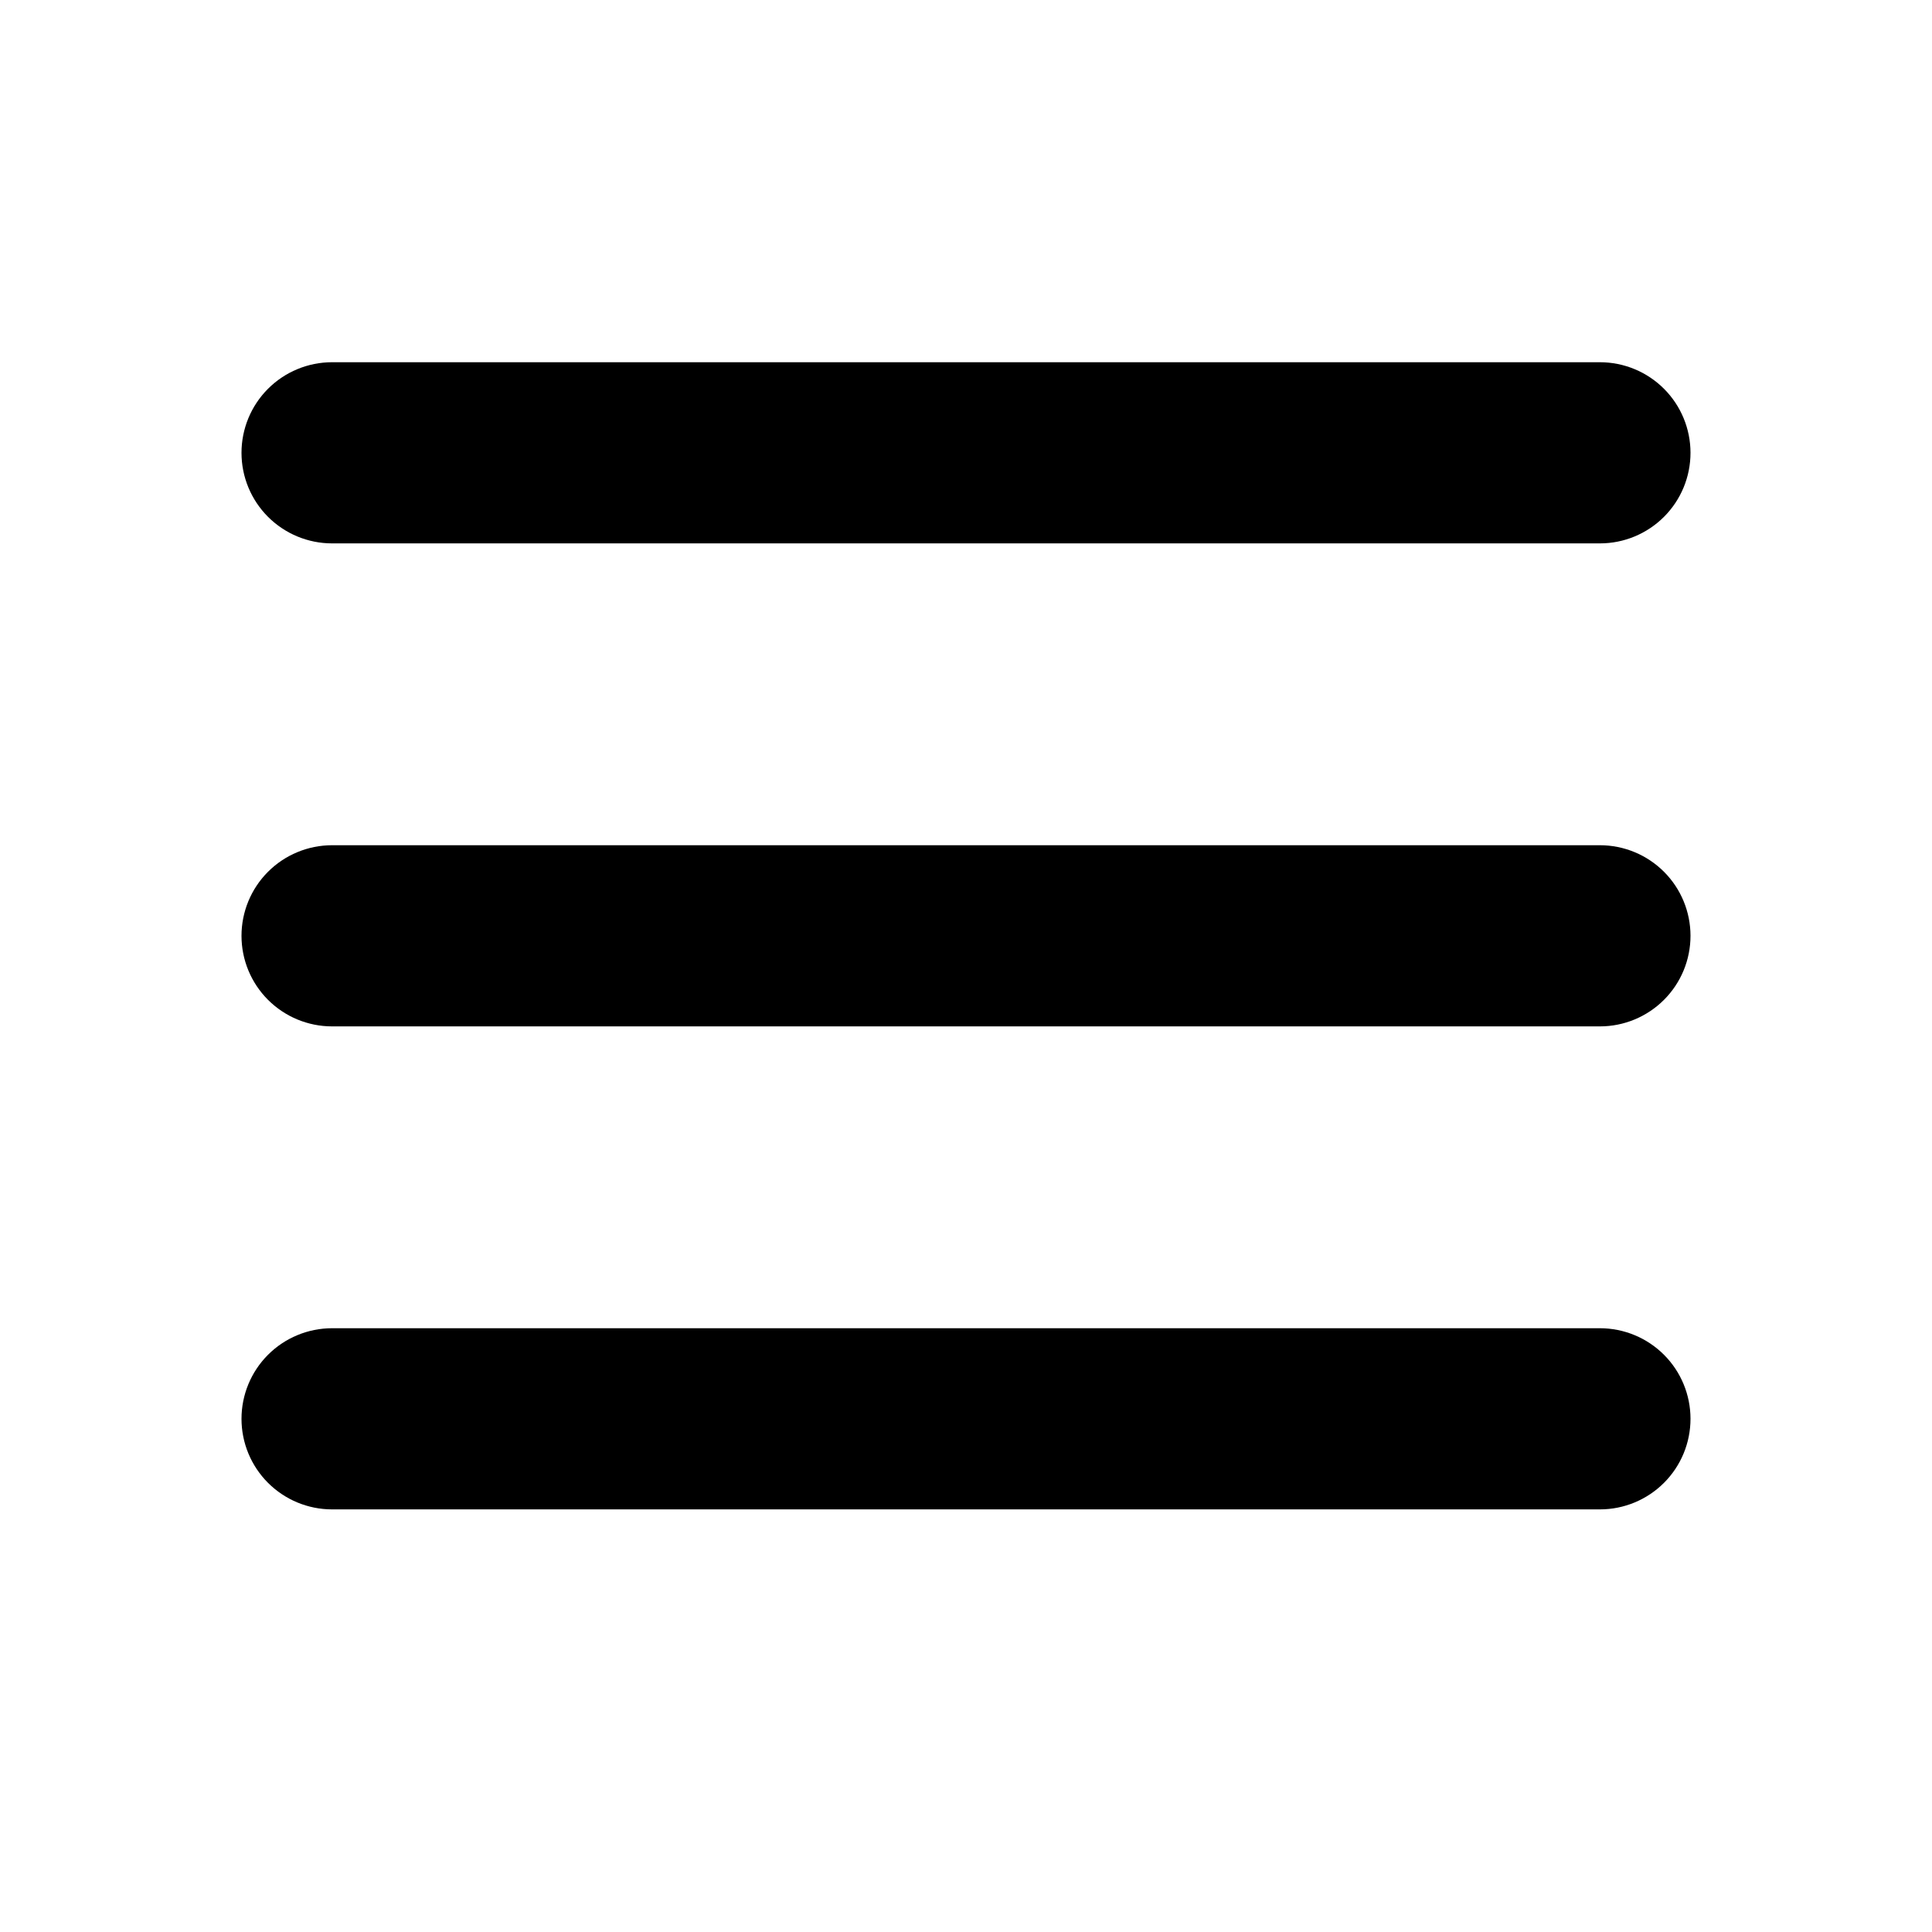
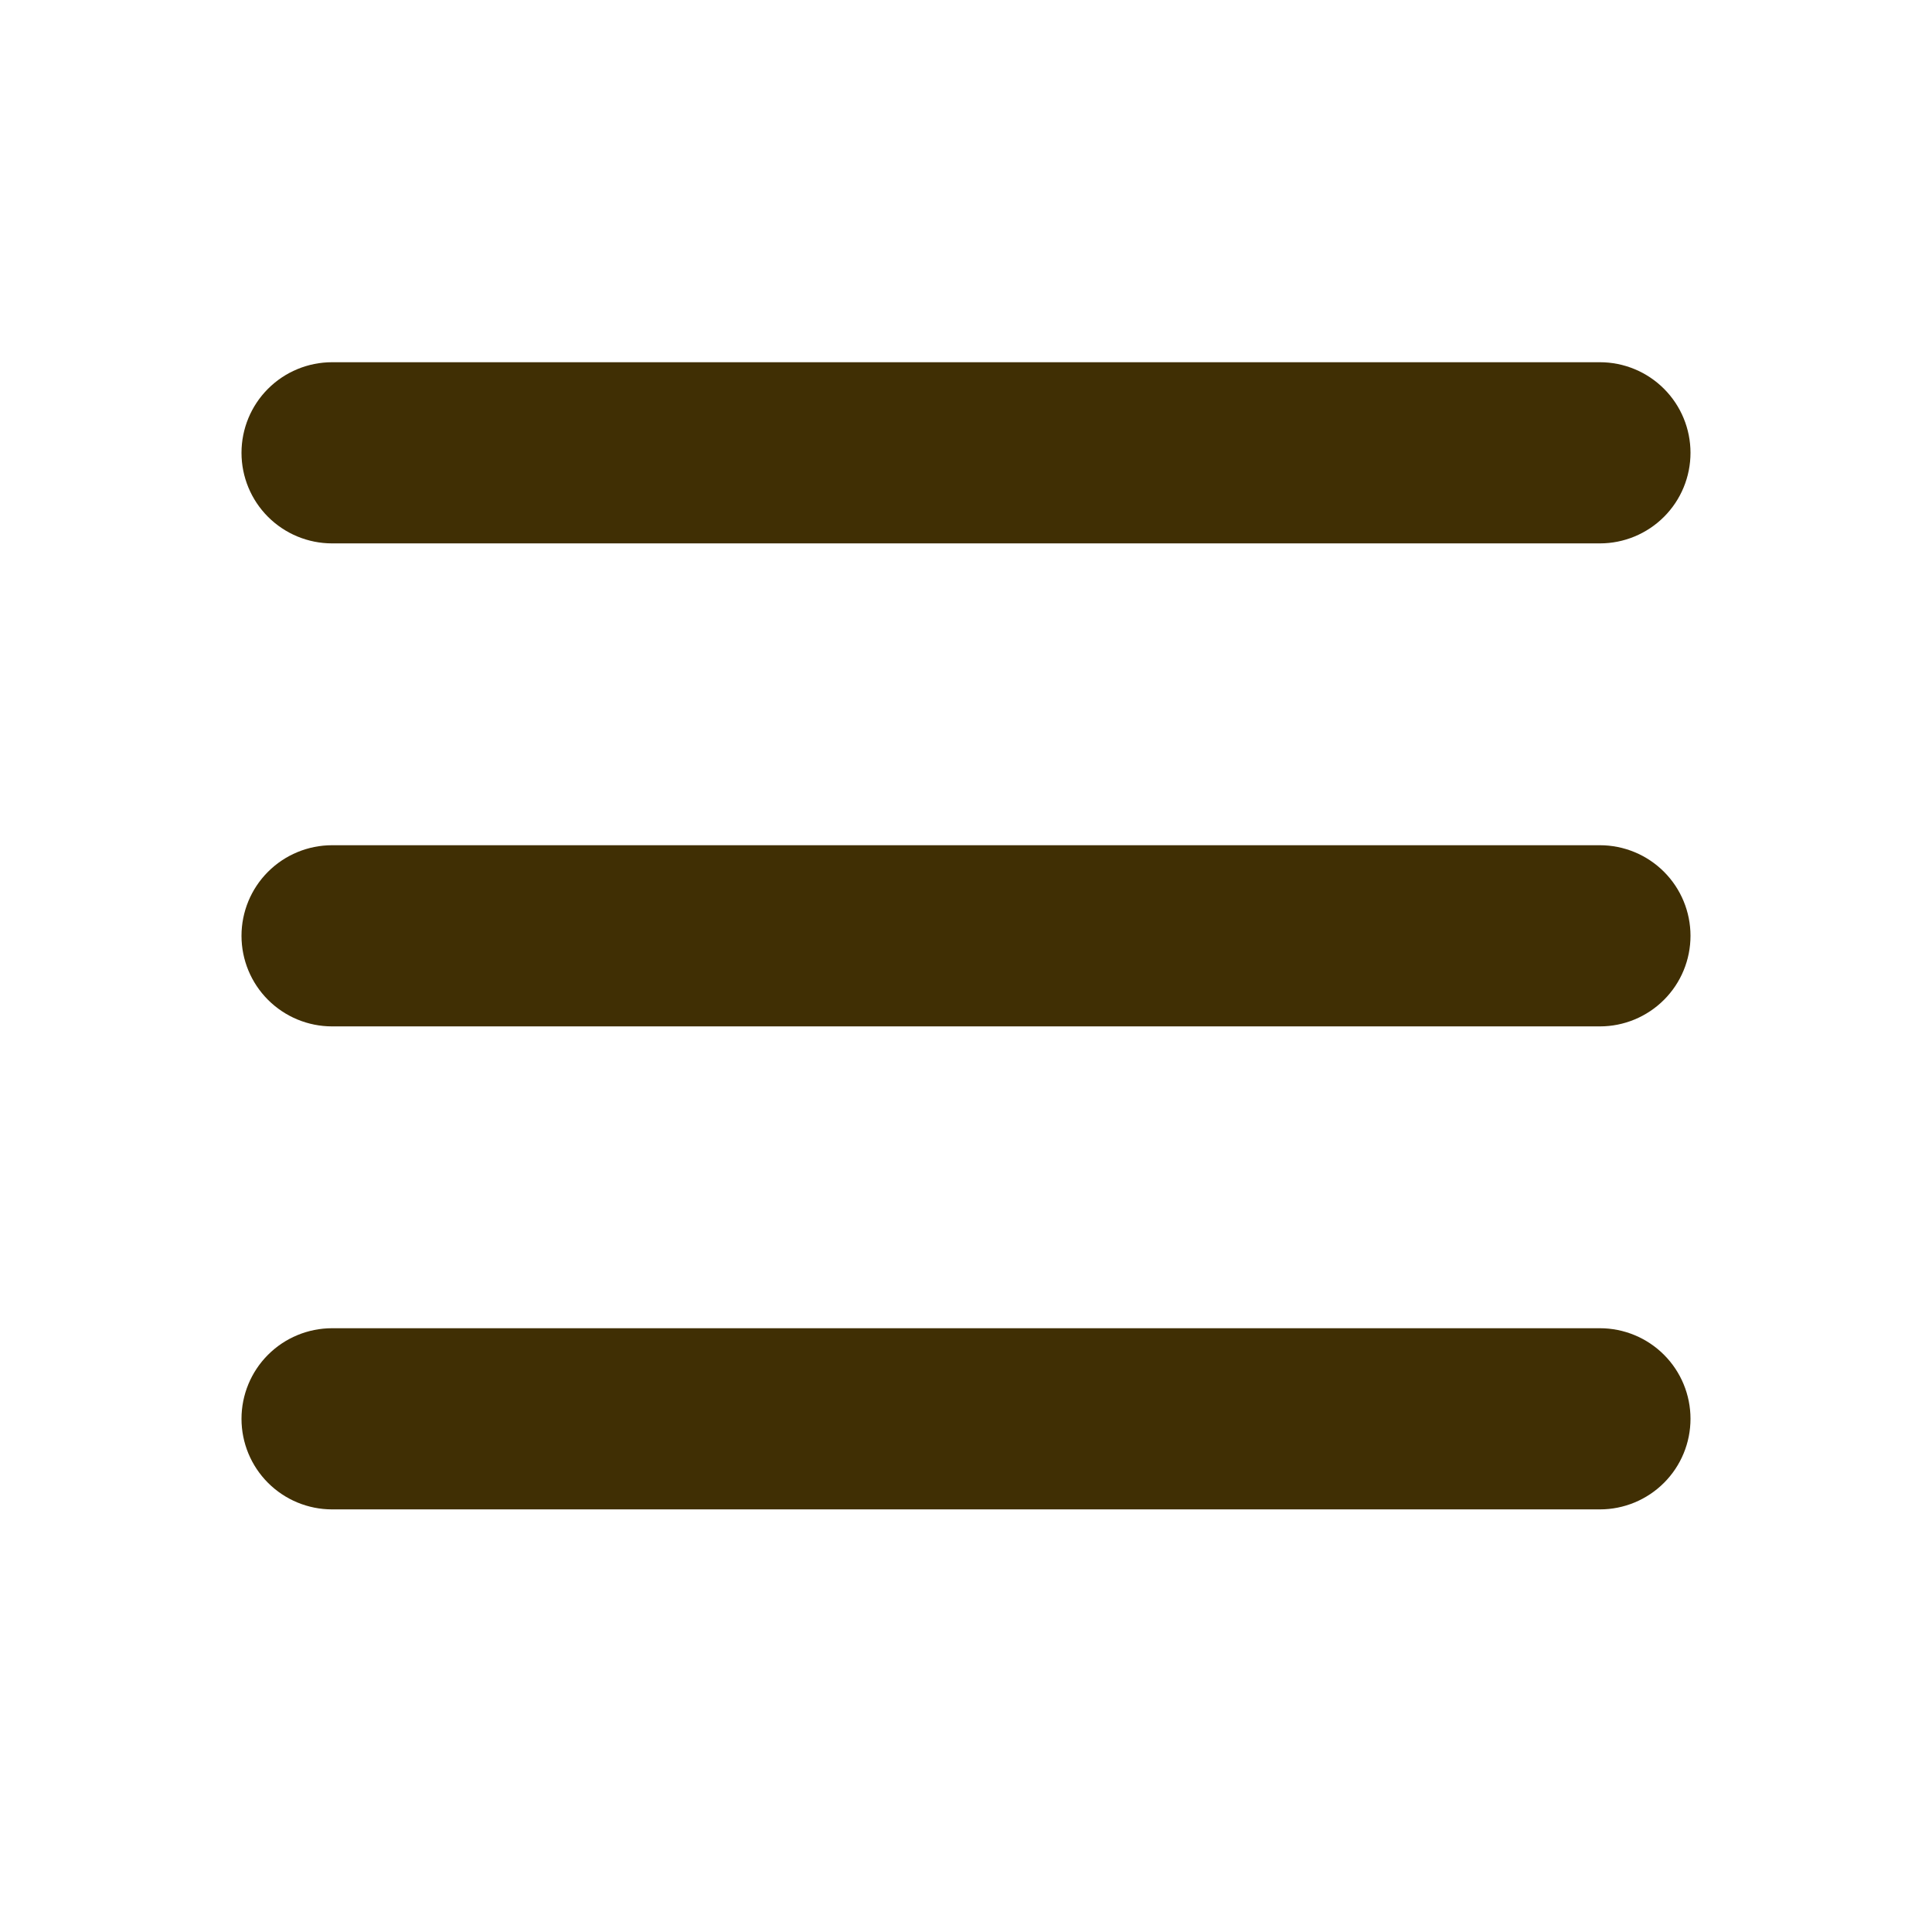
<svg xmlns="http://www.w3.org/2000/svg" width="43" height="43" viewBox="0 0 43 43" fill="none">
-   <path d="M5.375 10.078C5.375 9.544 5.587 9.031 5.965 8.653C6.343 8.275 6.856 8.062 7.391 8.062H35.609C36.144 8.062 36.657 8.275 37.035 8.653C37.413 9.031 37.625 9.544 37.625 10.078C37.625 10.613 37.413 11.125 37.035 11.503C36.657 11.881 36.144 12.094 35.609 12.094H7.391C6.856 12.094 6.343 11.881 5.965 11.503C5.587 11.125 5.375 10.613 5.375 10.078ZM5.375 20.828C5.375 20.294 5.587 19.781 5.965 19.403C6.343 19.025 6.856 18.812 7.391 18.812H35.609C36.144 18.812 36.657 19.025 37.035 19.403C37.413 19.781 37.625 20.294 37.625 20.828C37.625 21.363 37.413 21.875 37.035 22.253C36.657 22.631 36.144 22.844 35.609 22.844H7.391C6.856 22.844 6.343 22.631 5.965 22.253C5.587 21.875 5.375 21.363 5.375 20.828ZM5.375 31.578C5.375 31.044 5.587 30.531 5.965 30.153C6.343 29.775 6.856 29.562 7.391 29.562H35.609C36.144 29.562 36.657 29.775 37.035 30.153C37.413 30.531 37.625 31.044 37.625 31.578C37.625 32.113 37.413 32.625 37.035 33.003C36.657 33.381 36.144 33.594 35.609 33.594H7.391C6.856 33.594 6.343 33.381 5.965 33.003C5.587 32.625 5.375 32.113 5.375 31.578Z" fill="black" />
+   <path d="M5.375 10.078C5.375 9.544 5.587 9.031 5.965 8.653C6.343 8.275 6.856 8.062 7.391 8.062H35.609C36.144 8.062 36.657 8.275 37.035 8.653C37.413 9.031 37.625 9.544 37.625 10.078C37.625 10.613 37.413 11.125 37.035 11.503C36.657 11.881 36.144 12.094 35.609 12.094H7.391C6.856 12.094 6.343 11.881 5.965 11.503C5.587 11.125 5.375 10.613 5.375 10.078ZM5.375 20.828C5.375 20.294 5.587 19.781 5.965 19.403C6.343 19.025 6.856 18.812 7.391 18.812H35.609C36.144 18.812 36.657 19.025 37.035 19.403C37.413 19.781 37.625 20.294 37.625 20.828C37.625 21.363 37.413 21.875 37.035 22.253C36.657 22.631 36.144 22.844 35.609 22.844H7.391C6.856 22.844 6.343 22.631 5.965 22.253C5.587 21.875 5.375 21.363 5.375 20.828ZM5.375 31.578C5.375 31.044 5.587 30.531 5.965 30.153C6.343 29.775 6.856 29.562 7.391 29.562H35.609C36.144 29.562 36.657 29.775 37.035 30.153C37.413 30.531 37.625 31.044 37.625 31.578C37.625 32.113 37.413 32.625 37.035 33.003C36.657 33.381 36.144 33.594 35.609 33.594H7.391C6.856 33.594 6.343 33.381 5.965 33.003C5.587 32.625 5.375 32.113 5.375 31.578Z" fill="#402F04" />
</svg>
